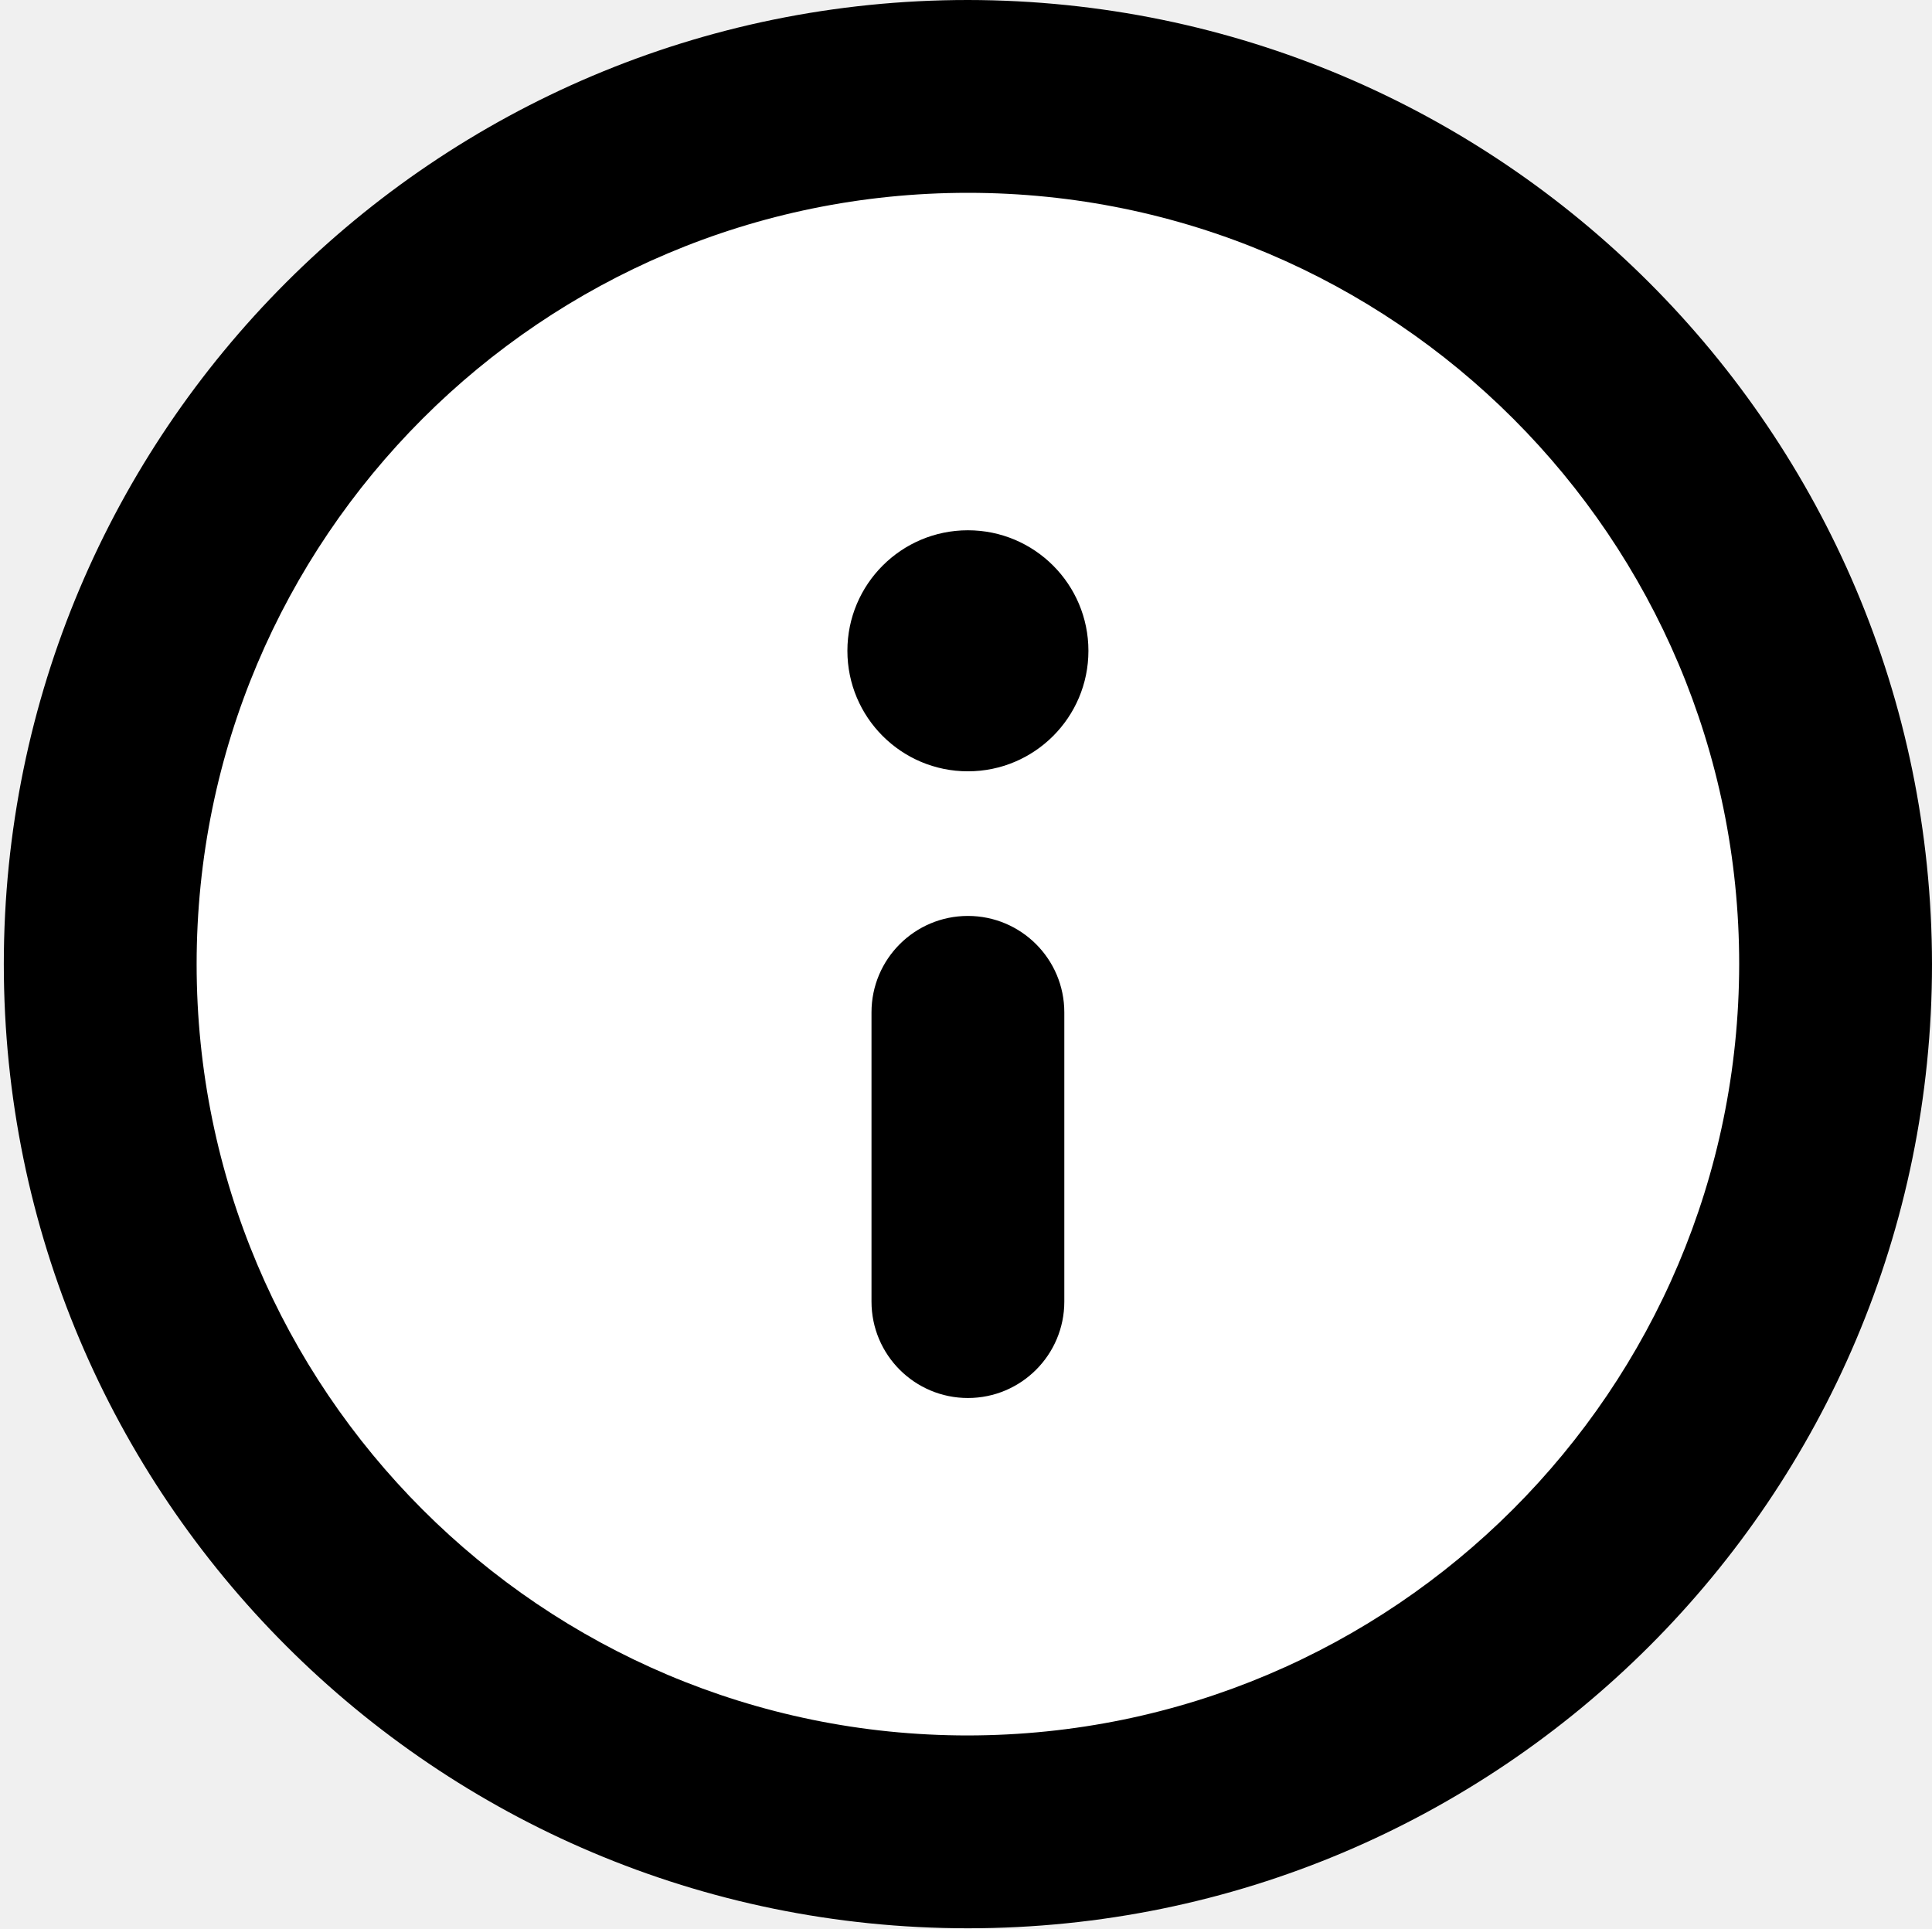
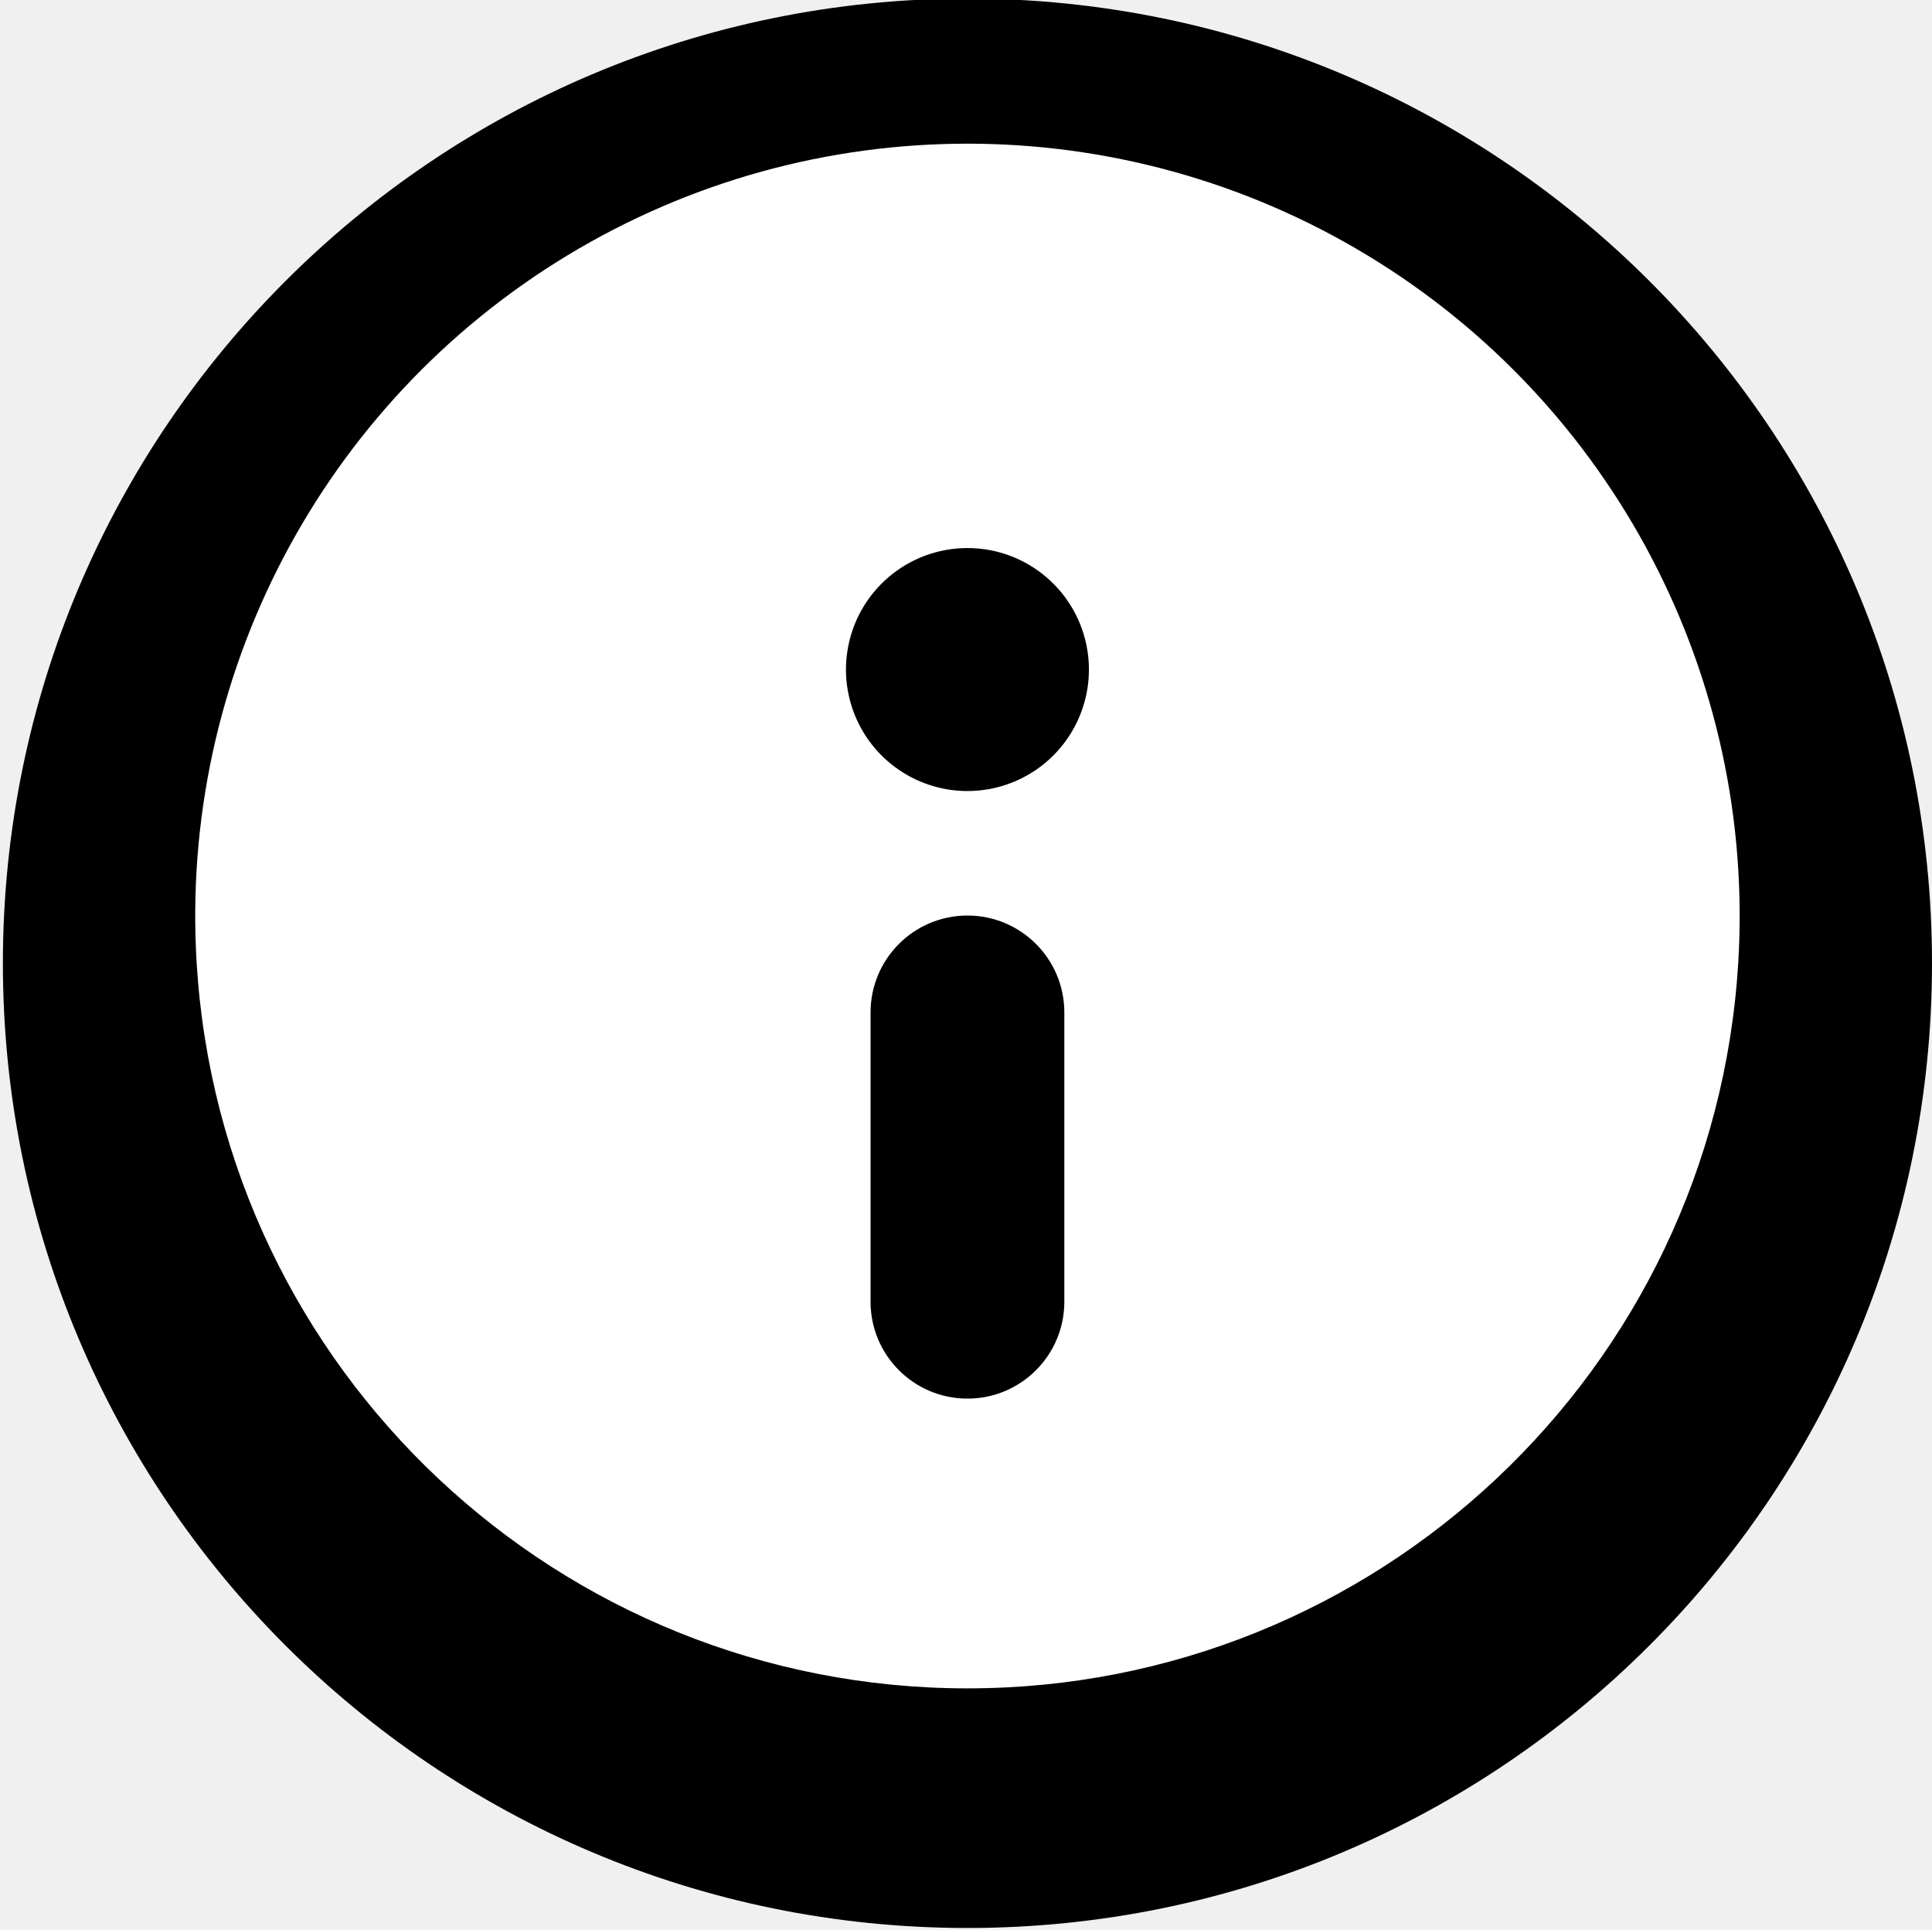
- <svg xmlns="http://www.w3.org/2000/svg" version="1.1" width="667.984" height="666.667" viewBox="0,0,667.984,666.667">
-   <g transform="translate(94.6509,153.3333)">
-     <g data-paper-data="{&quot;isPaintingLayer&quot;:true}" fill-rule="nonzero" stroke-linecap="butt" stroke-linejoin="miter" stroke-miterlimit="10" stroke-dasharray="" stroke-dashoffset="0" style="mix-blend-mode: normal">
-       <path d="M-50.541,180c0,-160.461 130.079,-290.541 290.541,-290.541c160.461,0 290.541,130.079 290.541,290.541c0,160.461 -130.079,290.541 -290.541,290.541c-160.461,0 -290.541,-130.079 -290.541,-290.541z" fill="#ffffff" stroke="#000000" stroke-width="0" />
-       <path d="M573.333,180c0,184.095 -149.238,333.333 -333.333,333.333c-184.095,0 -333.333,-149.238 -333.333,-333.333c0,-184.095 149.238,-333.333 333.333,-333.333c184.01,0.205 333.129,149.323 333.333,333.333zM506.667,180c0,-147.276 -119.391,-266.667 -266.667,-266.667c-147.276,0 -266.667,119.391 -266.667,266.667c0,147.276 119.391,266.667 266.667,266.667c147.206,-0.168 266.498,-119.461 266.667,-266.667zM273.333,196.667v100c0,18.409 -14.924,33.333 -33.333,33.333c-18.409,0 -33.333,-14.924 -33.333,-33.333v-100c0,-18.409 14.924,-33.333 33.333,-33.333c18.409,0 33.333,14.924 33.333,33.333zM281.667,71.667c0,23.012 -18.655,41.667 -41.667,41.667c-23.012,0 -41.667,-18.655 -41.667,-41.667c0,-23.012 18.655,-41.667 41.667,-41.667c23.012,0 41.667,18.655 41.667,41.667z" fill="#000000" stroke="none" stroke-width="1" />
-       <ellipse cx="-189.302" cy="16.554" transform="scale(0.5,0.5)" rx="0" ry="0" fill="#ffffff" stroke="none" stroke-width="0" />
-     </g>
+ <svg xmlns="http://www.w3.org/2000/svg" viewBox="0 0 668 667">
+   <g data-paper-data="{&quot;isPaintingLayer&quot;:true}" stroke-miterlimit="10" style="mix-blend-mode:normal">
+     <path d="M44 333a291 291 0 1 1 581 0 291 291 0 0 1-581 0z" fill="#fff" />
+     <path d="M668 333a333 333 0 1 1-667 0 333 333 0 0 1 667 0zm-67 0a267 267 0 1 0-533 0 267 267 0 0 0 533 0zm-233 17v100a33 33 0 1 1-67 0V350a33 33 0 1 1 67 0zm8-125a42 42 0 1 1-83 0 42 42 0 0 1 83 0z" />
  </g>
</svg>
